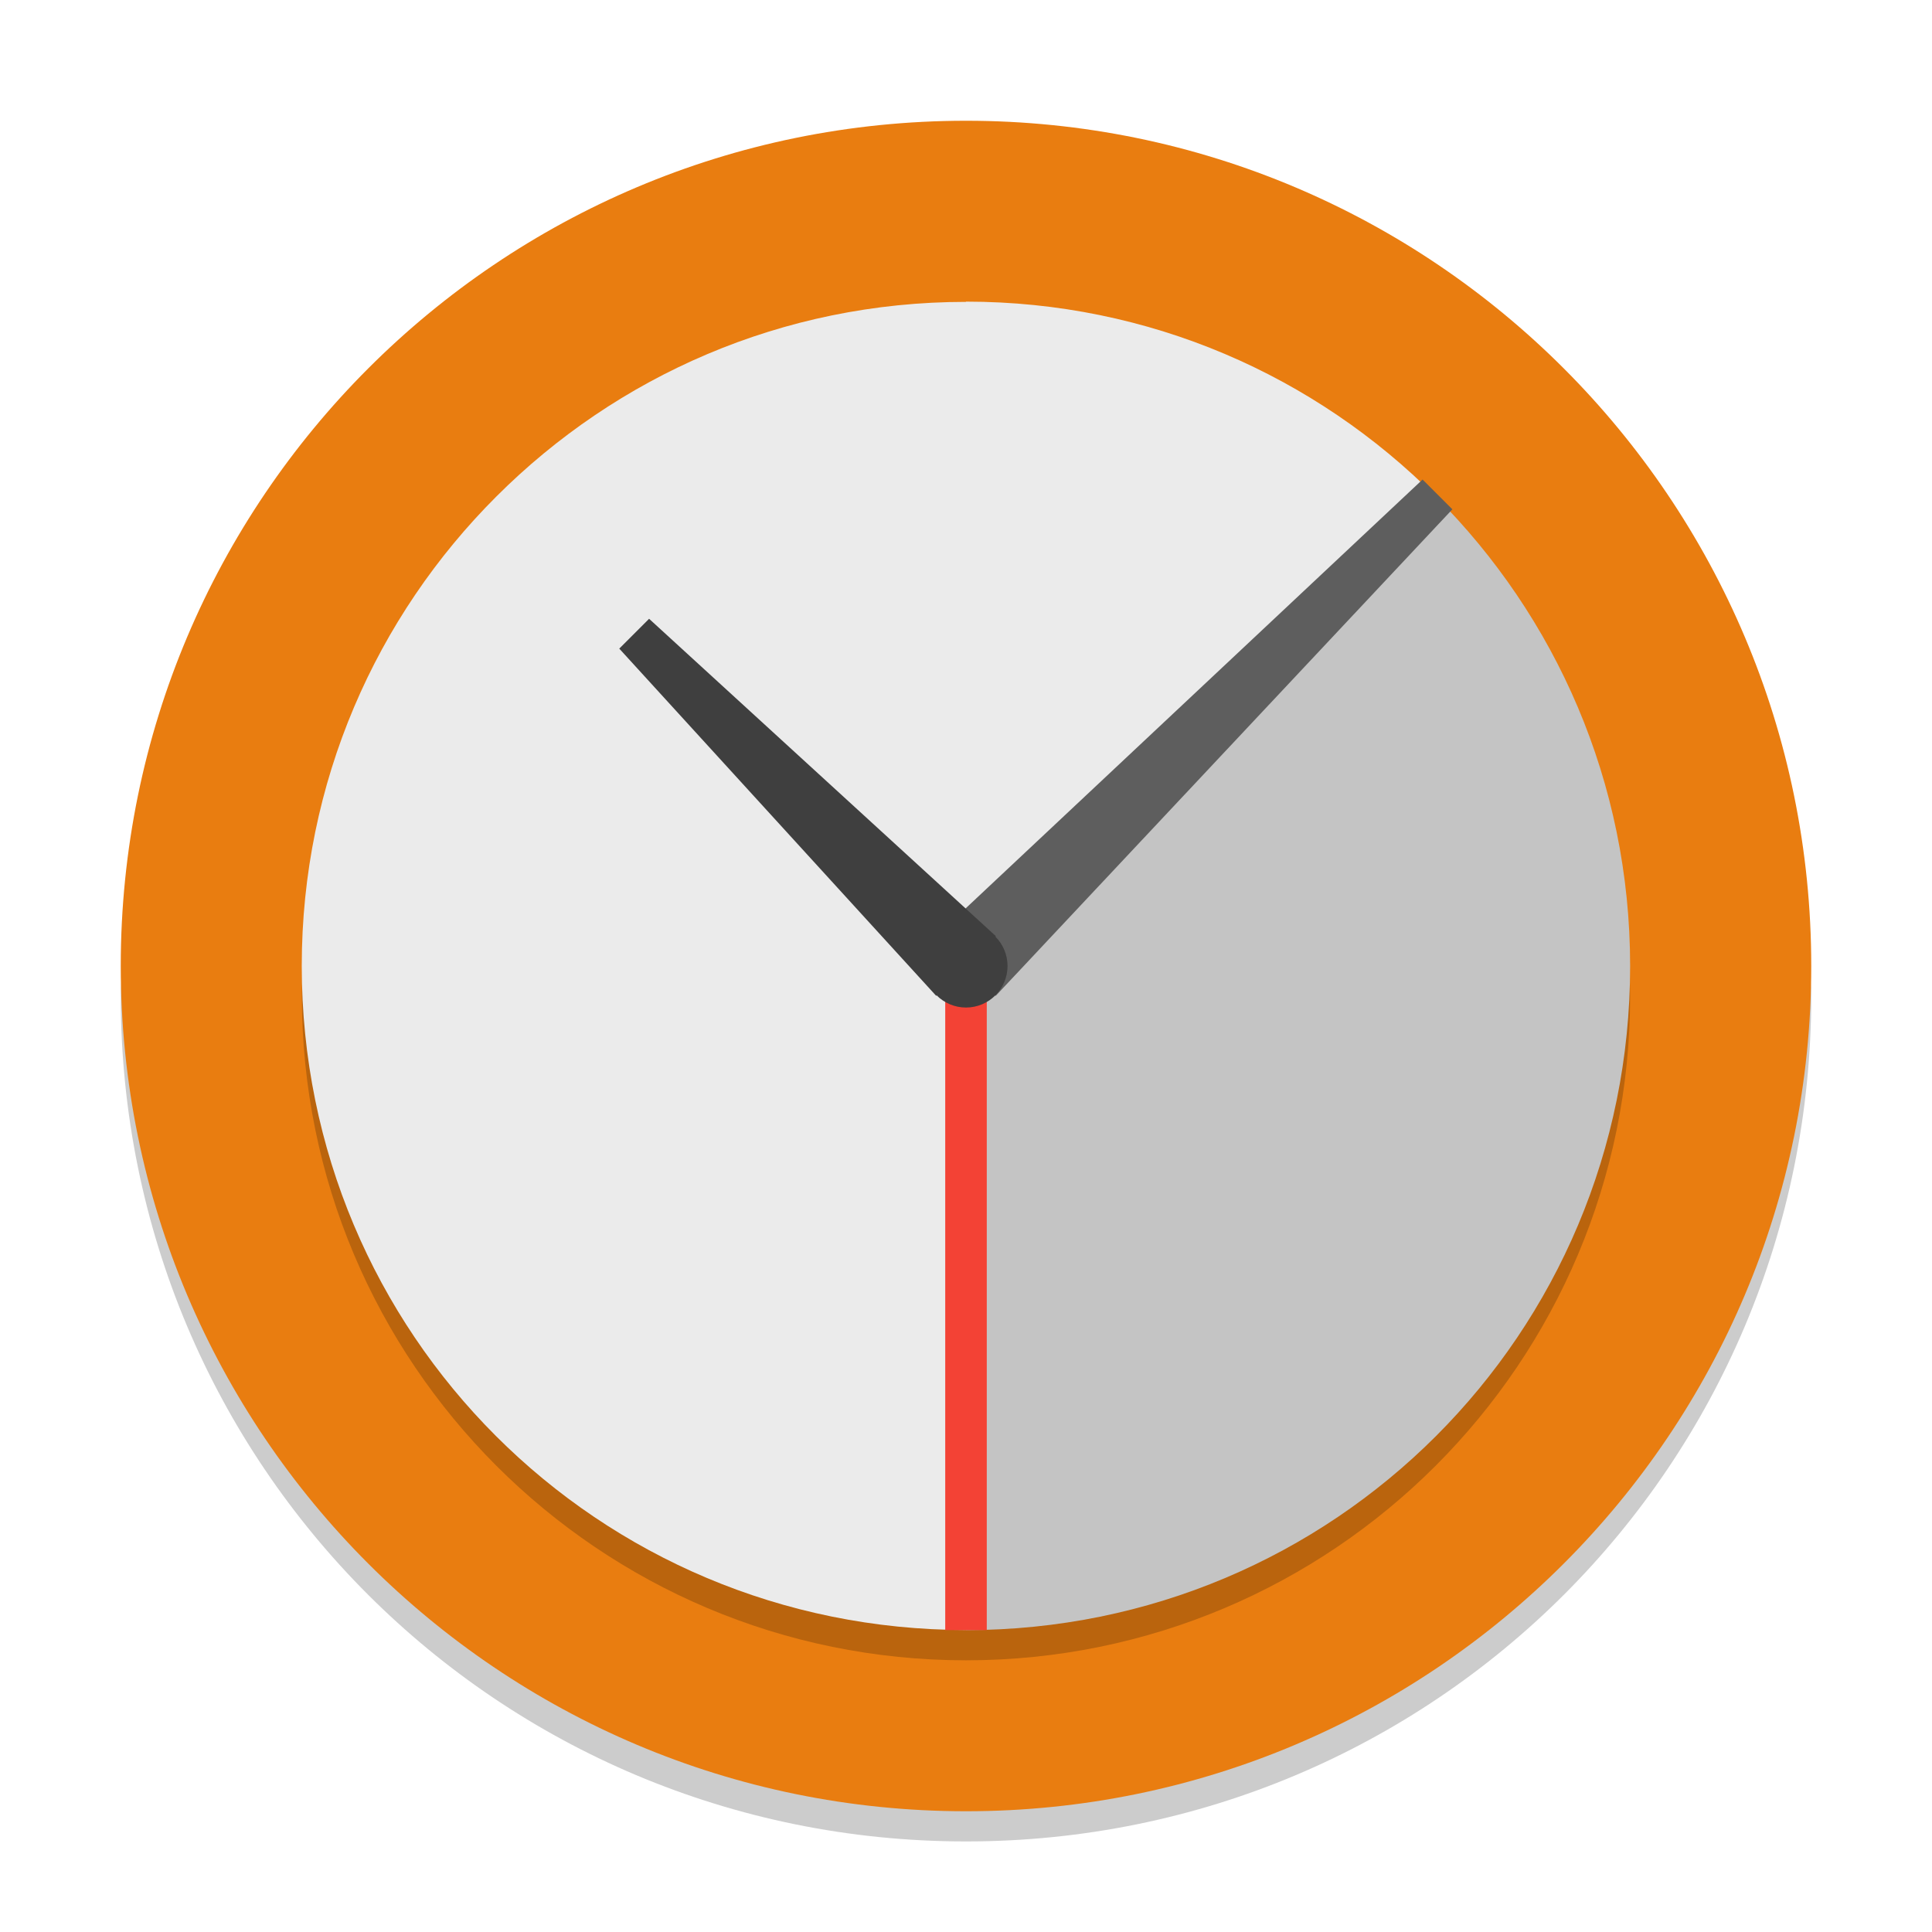
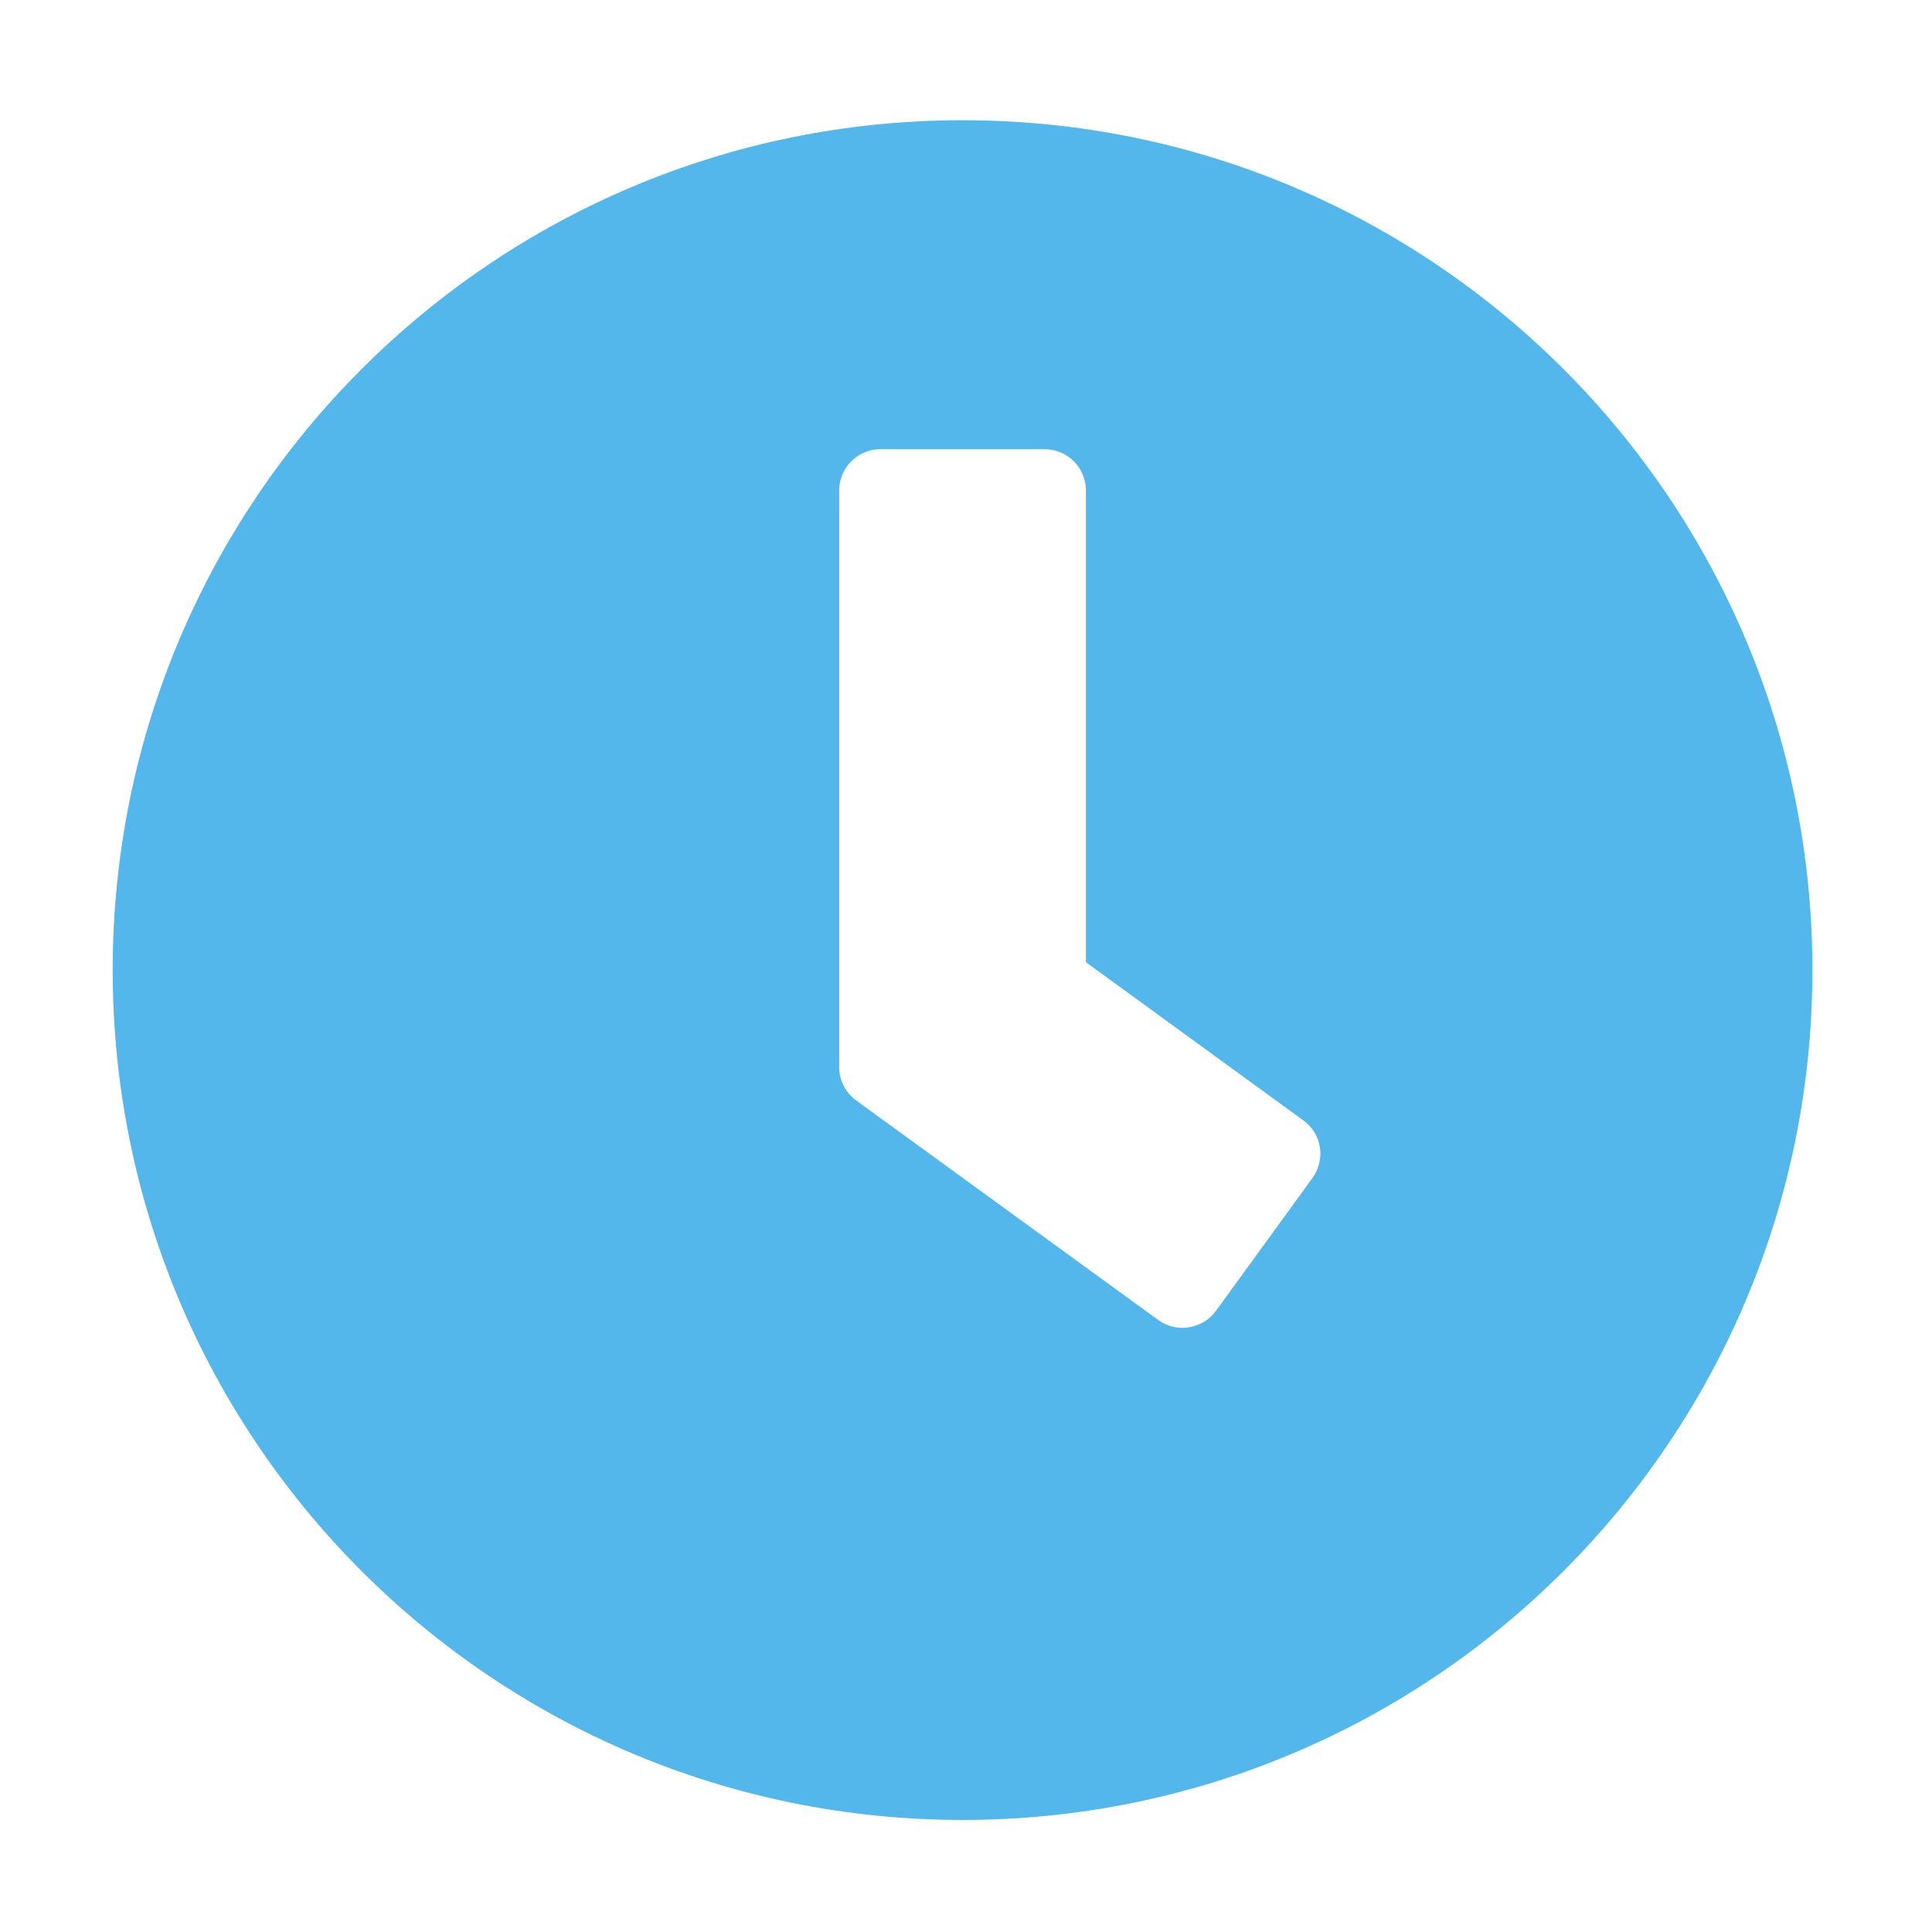
- <svg xmlns="http://www.w3.org/2000/svg" width="64" height="64" version="1">
-   <path style="opacity:0.2" d="M 4.051,32 C 4.039,32.334 4,32.662 4,33 4,48.512 16.488,61 32,61 47.512,61 60,48.512 60,33 c 0,-0.338 -0.039,-0.665 -0.051,-1 -0.528,15.042 -12.776,27 -27.95,27 -15.174,0 -27.422,-11.958 -27.95,-27 z" />
-   <rect style="fill:#e97d10" width="56" height="56" x="4" y="4" rx="28" ry="28" />
-   <rect style="opacity:0.2" width="44" height="44" x="-55" y="-54" rx="22" ry="22" transform="matrix(0,-1,-1,0,0,0)" />
-   <path style="fill:#ebebeb" d="m 32,10 c -6.094,0 -11.578,2.469 -15.555,6.445 -3.981,3.974 -6.449,9.46 -6.449,15.551 0,12.188 9.812,22 22,22 l 0,-22 15.555,-15.555 c -3.972,-3.981 -9.458,-6.449 -15.55,-6.449 z" />
-   <path style="fill:#c4c4c4" d="M 47.552,16.449 32,32 32,54 C 44.188,54 54,44.188 54,32 54,25.906 51.531,20.422 47.555,16.445 Z" />
-   <path style="fill:#5e5e5e" d="m 47.124,15.885 -16.116,15.126 1.977,1.977 15.126,-16.116 -0.987,-0.987 z" />
-   <path style="fill:none;stroke:#f34235;stroke-width:1.376" d="m 32,32 0,22" />
-   <path style="fill:#3f3f3f" d="m 21.502,20.498 -0.988,0.988 10.498,11.502 1.977,-1.977 z" />
-   <circle style="fill:#3f3f3f" cx="32" cy="32" r="1.376" />
+ <svg xmlns="http://www.w3.org/2000/svg" aria-hidden="true" focusable="false" data-prefix="fas" data-icon="clock" role="img" viewBox="0 0 512 512" class="svg-inline--fa fa-clock fa-w-16 fa-9x" version="1.1" id="svg4">
+   <defs id="defs8" />
+   <path d="m 255.085,31.864 c -124.416,0 -225.22,100.804 -225.22,225.22 0,124.416 100.804,225.22 225.22,225.22 124.416,0 225.22,-100.804 225.22,-225.22 0,-124.416 -100.804,-225.22 -225.22,-225.22 z M 306.94,349.807 226.841,291.594 c -2.815,-2.089 -4.45,-5.358 -4.45,-8.809 V 129.944 c 0,-5.994 4.904,-10.898 10.898,-10.898 h 43.591 c 5.994,0 10.898,4.904 10.898,10.898 V 254.996 l 57.667,41.956 c 4.904,3.542 5.903,10.353 2.361,15.257 l -25.61,35.236 c -3.542,4.813 -10.353,5.903 -15.257,2.361 z" class="" id="path2" style="color:#53b7ec;fill:#53b7ec;stroke-width:0.908" />
</svg>
